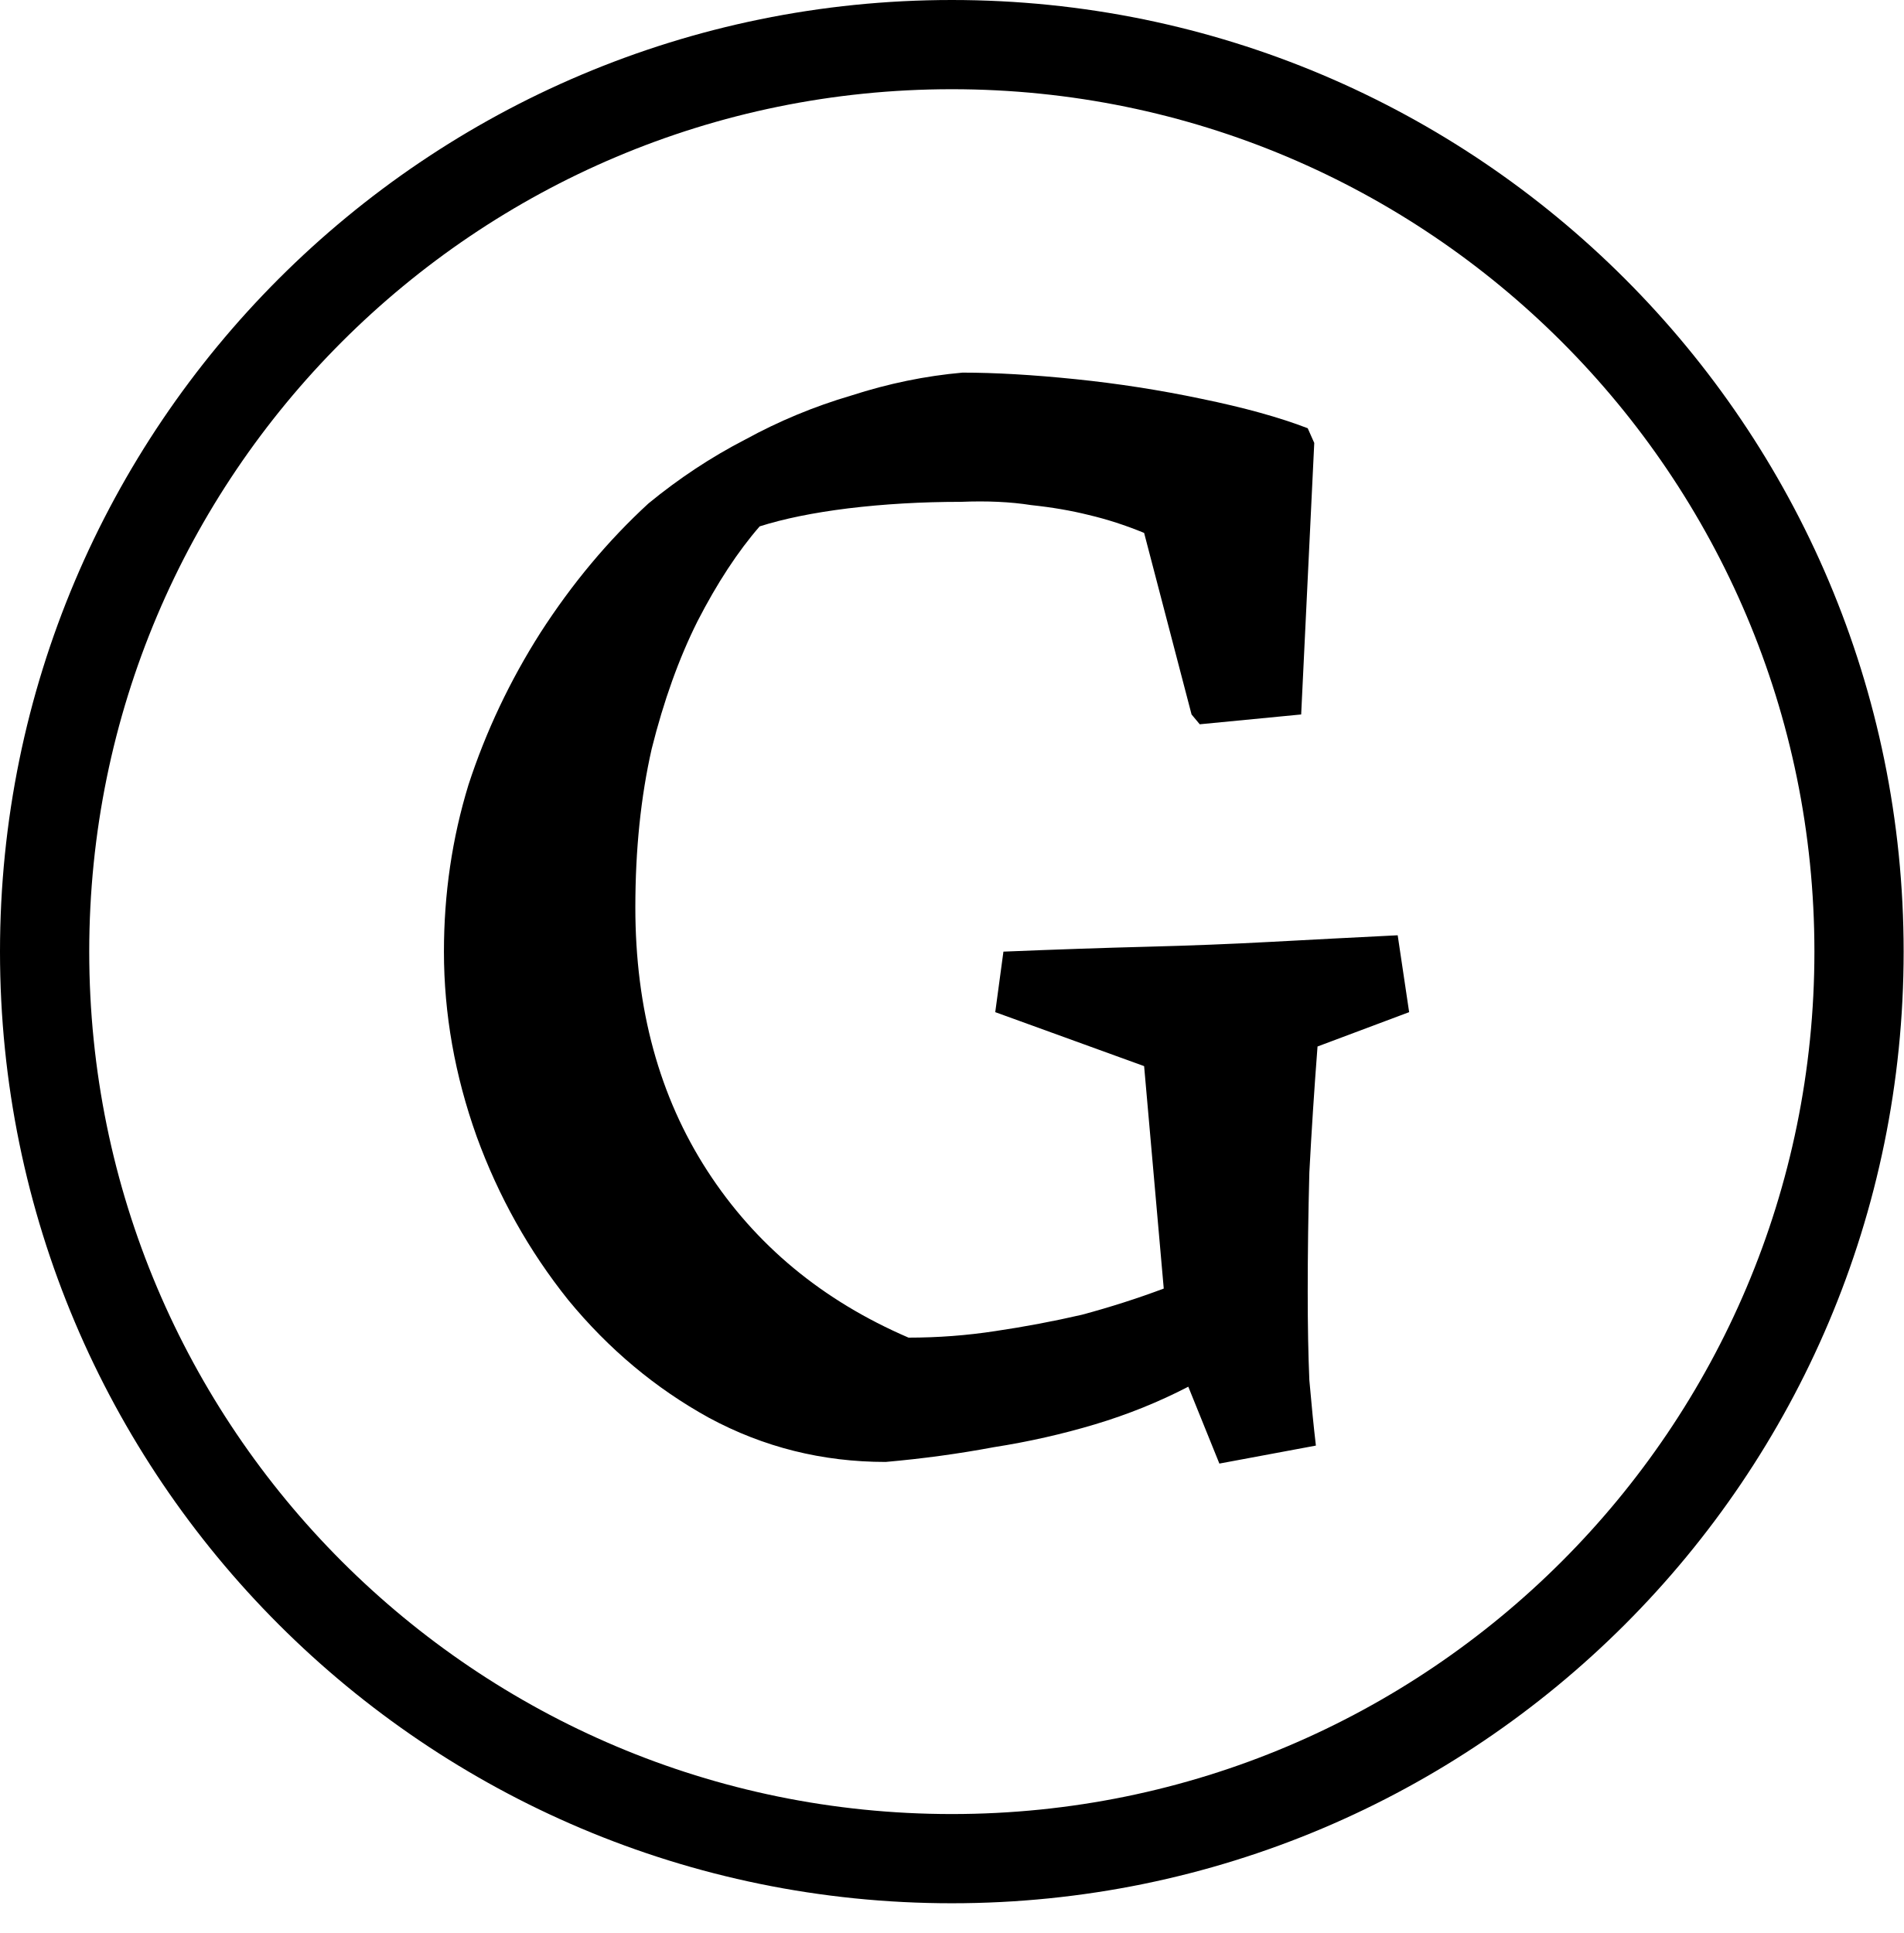
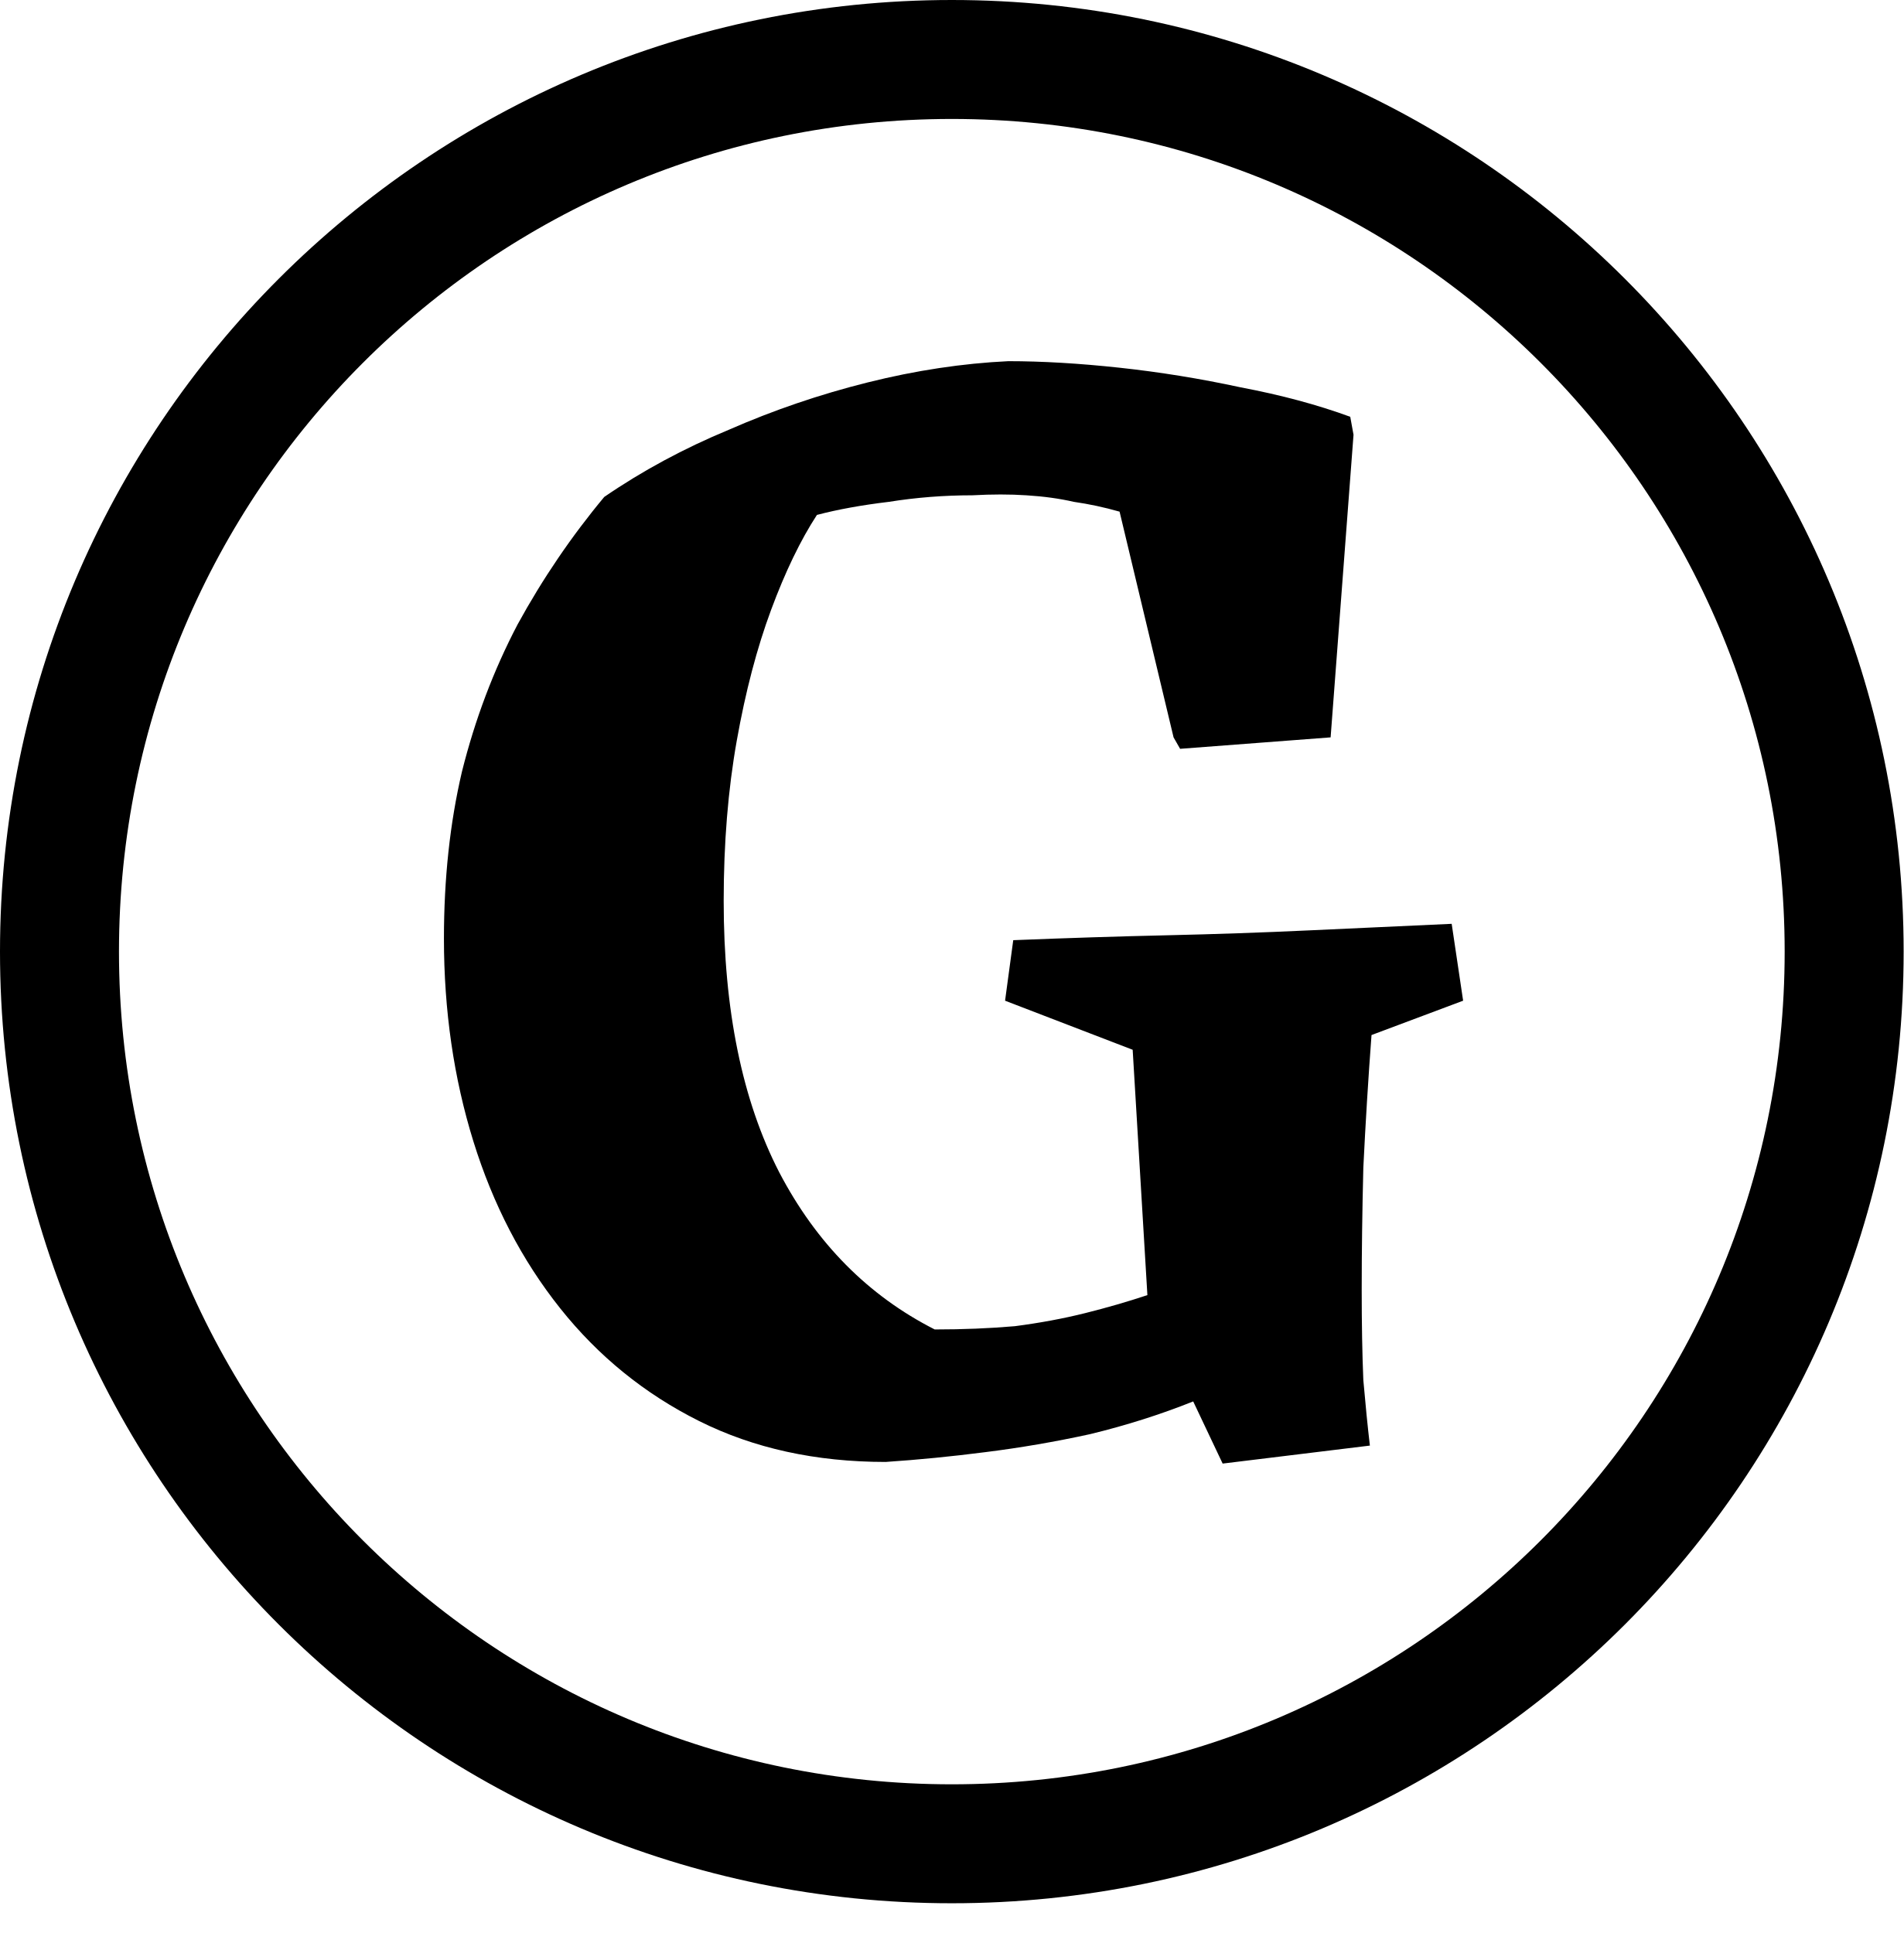
<svg xmlns="http://www.w3.org/2000/svg" width="128" height="130" viewBox="0 0 128 130" fill="none">
-   <path d="M125 64C125 97.689 97.689 125 64 125C30.311 125 3 97.689 3 64C3 30.311 30.311 3 64 3C97.689 3 125 30.311 125 64Z" stroke-width="6" stroke="black" />
-   <path d="M81.99 98.43L79.9 93.26C77.92 94.287 75.83 95.13 73.63 95.79C71.43 96.45 69.157 96.963 66.81 97.33C64.463 97.77 62.043 98.1 59.55 98.32C55.297 98.32 51.337 97.33 47.67 95.35C44.077 93.37 40.923 90.73 38.21 87.43C35.57 84.13 33.517 80.463 32.05 76.43C30.583 72.323 29.85 68.18 29.85 64C29.85 60.113 30.4 56.373 31.5 52.78C32.673 49.187 34.287 45.777 36.34 42.55C38.467 39.25 40.887 36.353 43.6 33.86C45.653 32.173 47.817 30.743 50.09 29.57C52.363 28.323 54.747 27.333 57.24 26.6C59.733 25.793 62.227 25.28 64.72 25.06C66.92 25.06 69.45 25.207 72.31 25.5C75.17 25.793 77.993 26.233 80.78 26.82C83.64 27.407 86.023 28.067 87.93 28.8L88.37 29.79L87.49 48.05L80.67 48.71L80.12 48.05L76.93 35.84C75.683 35.327 74.437 34.923 73.19 34.63C72.017 34.337 70.733 34.117 69.34 33.97C67.947 33.75 66.37 33.677 64.61 33.75C61.97 33.75 59.44 33.897 57.02 34.19C54.673 34.483 52.693 34.887 51.08 35.4C49.613 37.087 48.22 39.213 46.9 41.78C45.653 44.273 44.627 47.133 43.82 50.36C43.087 53.587 42.72 57.143 42.72 61.03C42.72 67.85 44.333 73.753 47.56 78.74C50.787 83.727 55.297 87.467 61.09 89.96C63.07 89.96 65.013 89.813 66.92 89.52C68.9 89.227 70.843 88.86 72.75 88.42C74.657 87.907 76.49 87.32 78.25 86.66L76.93 71.7L66.92 68.07L67.47 64C71.063 63.853 74.29 63.743 77.15 63.67C80.01 63.597 82.797 63.487 85.51 63.34C88.223 63.193 91.047 63.047 93.98 62.9L94.75 68.07L88.59 70.38C88.37 73.24 88.187 76.063 88.04 78.85C87.967 81.637 87.93 84.313 87.93 86.88C87.93 89.153 87.967 91.133 88.04 92.82C88.187 94.507 88.333 95.973 88.48 97.22L81.99 98.43Z" fill="black" />
+   <path d="M124 64C124 97.137 97.137 124 64 124C30.863 124 4 97.137 4 64C4 30.863 30.863 4 64 4C97.137 4 124 30.863 124 64Z" stroke-width="8" stroke="black" />
+   <path d="M82.21 98.43L80.23 94.25C78.03 95.13 75.72 95.863 73.3 96.45C70.953 96.963 68.607 97.367 66.26 97.66C63.987 97.953 61.75 98.173 59.55 98.32C54.857 98.32 50.677 97.403 47.01 95.57C43.343 93.737 40.227 91.207 37.66 87.98C35.093 84.753 33.15 81.013 31.83 76.76C30.51 72.507 29.85 67.96 29.85 63.12C29.85 59.087 30.253 55.347 31.06 51.9C31.94 48.38 33.187 45.08 34.8 42C36.487 38.92 38.43 36.06 40.63 33.42C43.197 31.66 45.983 30.157 48.99 28.91C51.997 27.59 55.113 26.527 58.34 25.72C61.567 24.913 64.72 24.437 67.8 24.29C70.073 24.29 72.567 24.437 75.28 24.73C77.993 25.023 80.707 25.463 83.42 26.05C86.133 26.563 88.59 27.223 90.79 28.03L91.01 29.24L89.47 49.59L79.35 50.36L78.91 49.59L75.28 34.41C74.253 34.117 73.227 33.897 72.2 33.75C71.247 33.53 70.183 33.383 69.01 33.31C67.91 33.237 66.7 33.237 65.38 33.31C63.473 33.31 61.603 33.457 59.77 33.75C57.937 33.97 56.323 34.263 54.93 34.63C53.83 36.317 52.803 38.443 51.85 41.01C50.897 43.577 50.127 46.51 49.54 49.81C48.953 53.11 48.66 56.703 48.66 60.59C48.66 67.923 49.907 74.01 52.4 78.85C54.893 83.617 58.377 87.137 62.85 89.41C64.757 89.41 66.553 89.337 68.24 89.19C69.927 88.97 71.503 88.677 72.97 88.31C74.437 87.943 75.83 87.54 77.15 87.1L76.16 70.6L67.58 67.3L68.13 63.23C71.797 63.083 75.243 62.973 78.47 62.9C81.697 62.827 84.887 62.717 88.04 62.57C91.193 62.423 94.383 62.277 97.61 62.13L98.38 67.3L92.22 69.61C92 72.543 91.817 75.513 91.67 78.52C91.597 81.453 91.56 84.203 91.56 86.77C91.56 89.043 91.597 91.06 91.67 92.82C91.817 94.507 91.963 95.973 92.11 97.22L82.21 98.43Z" fill="black" />
</svg>
